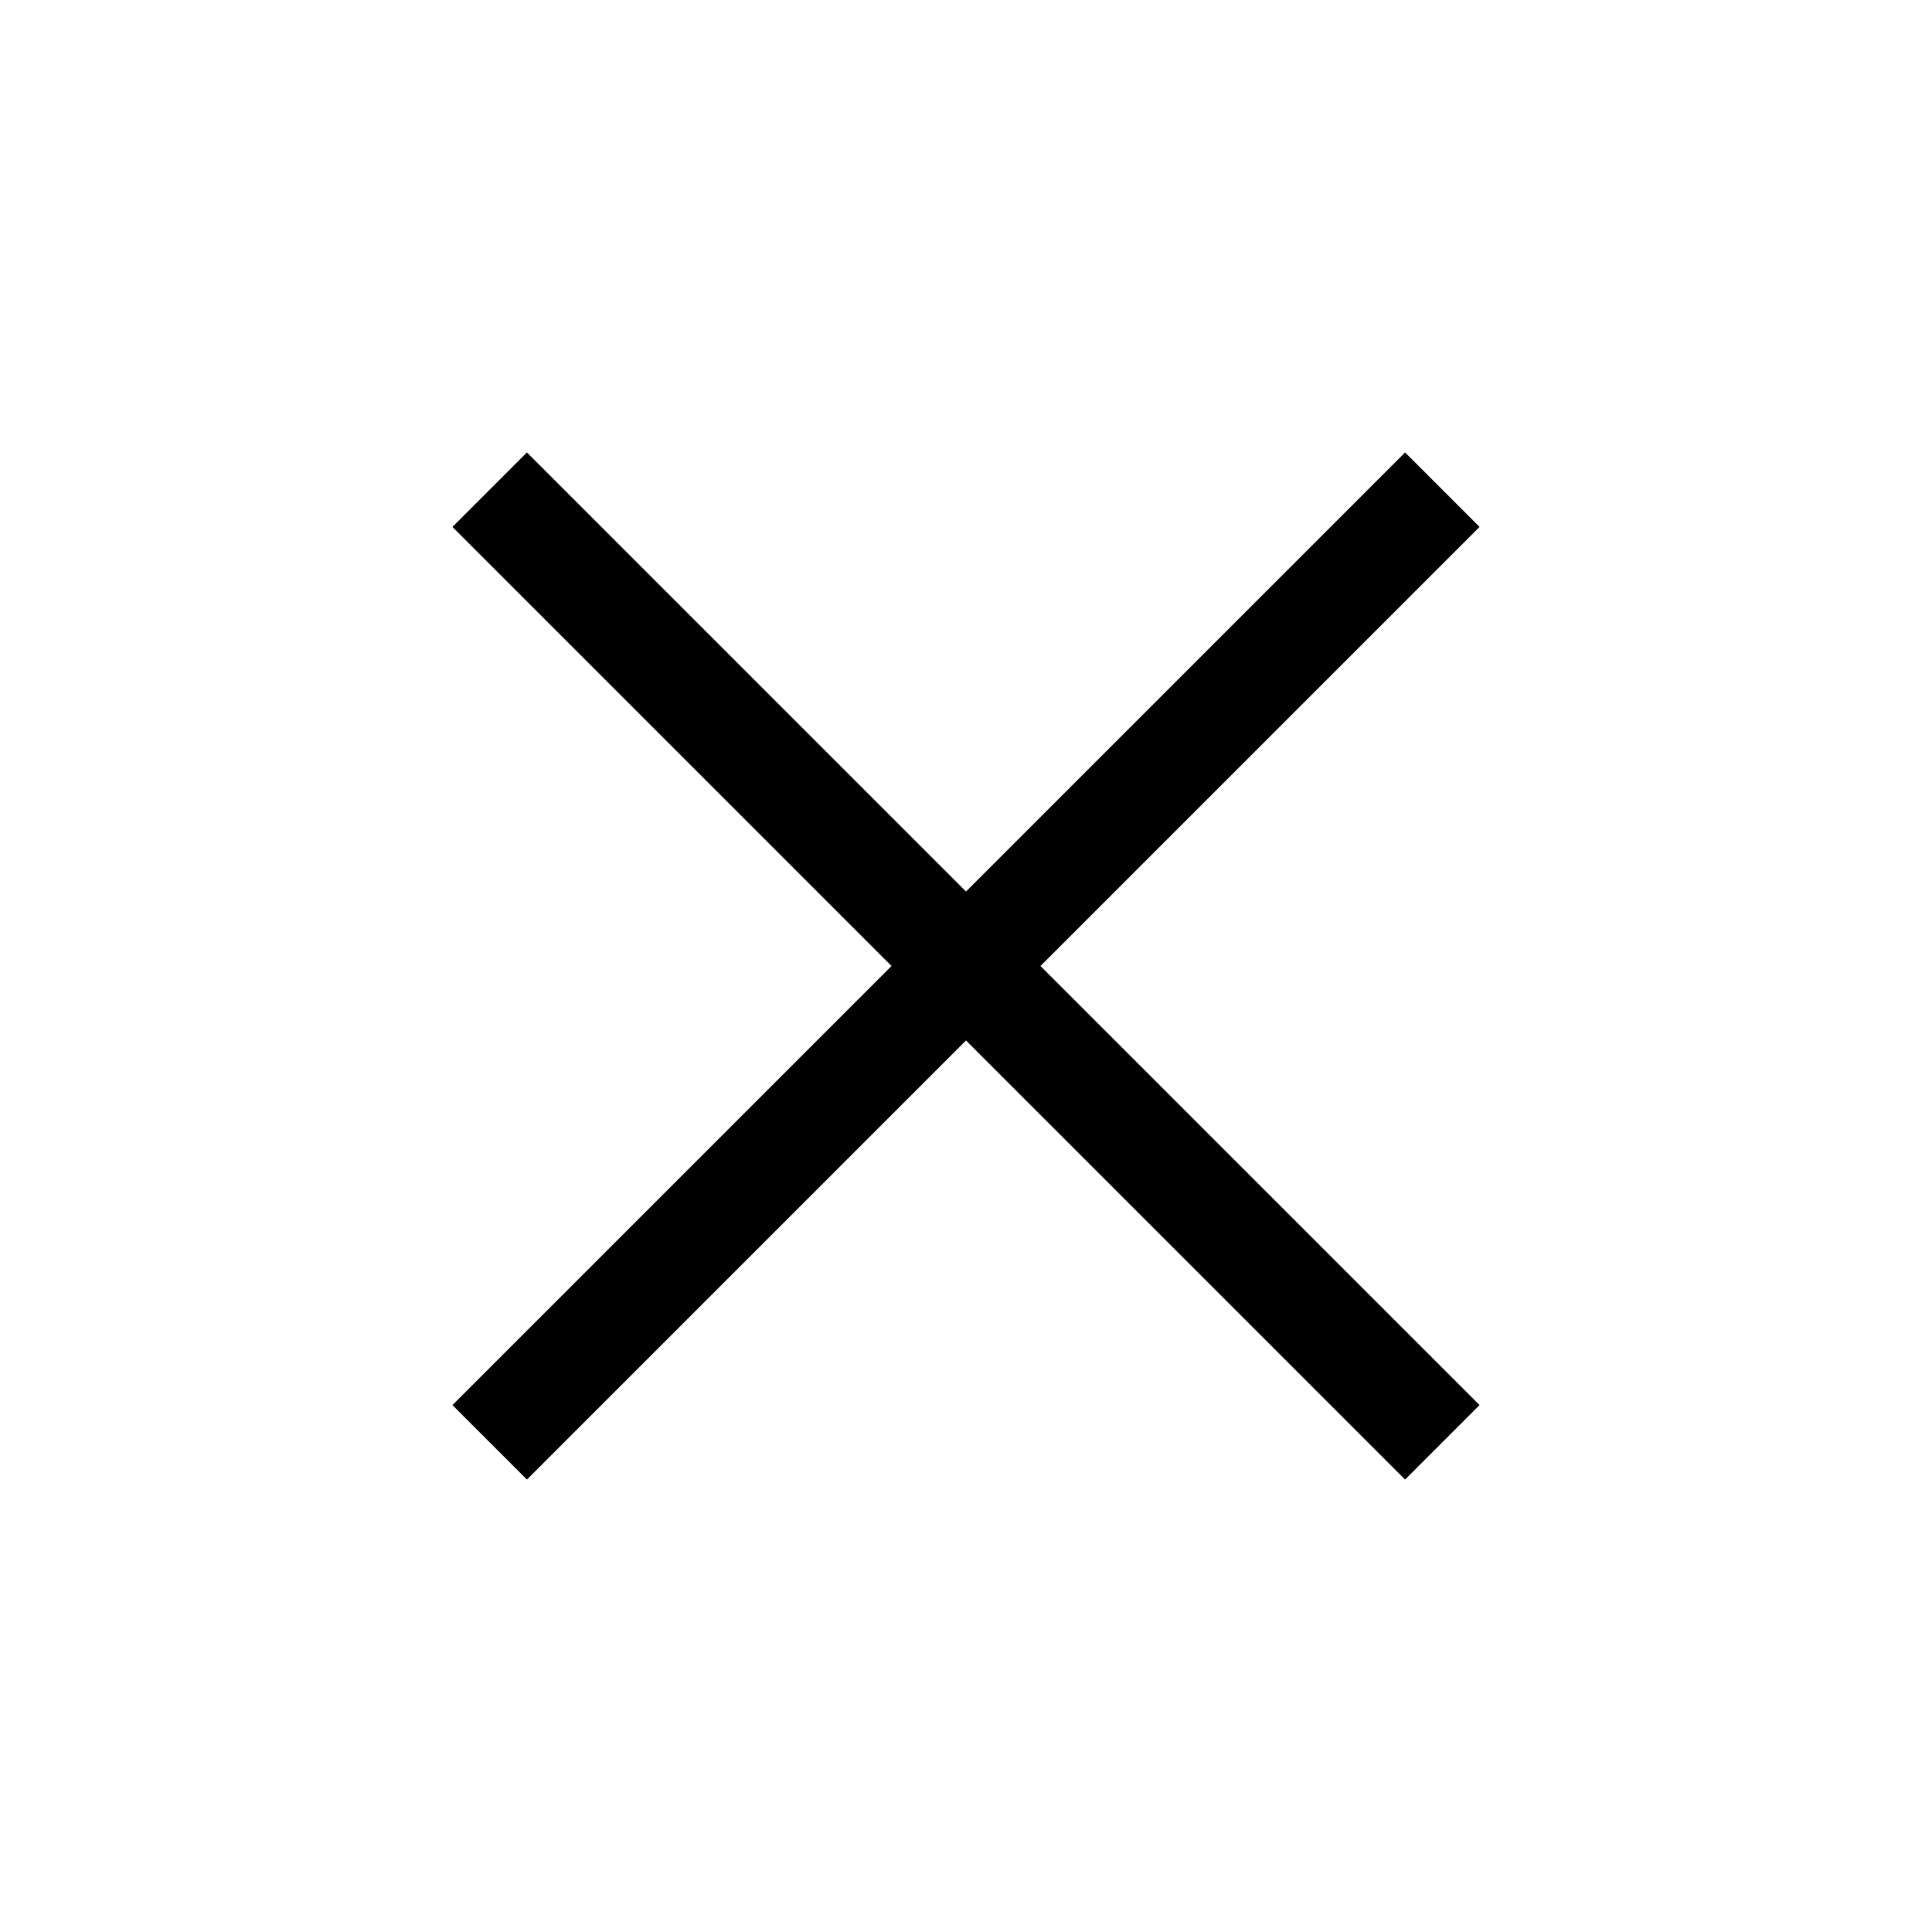
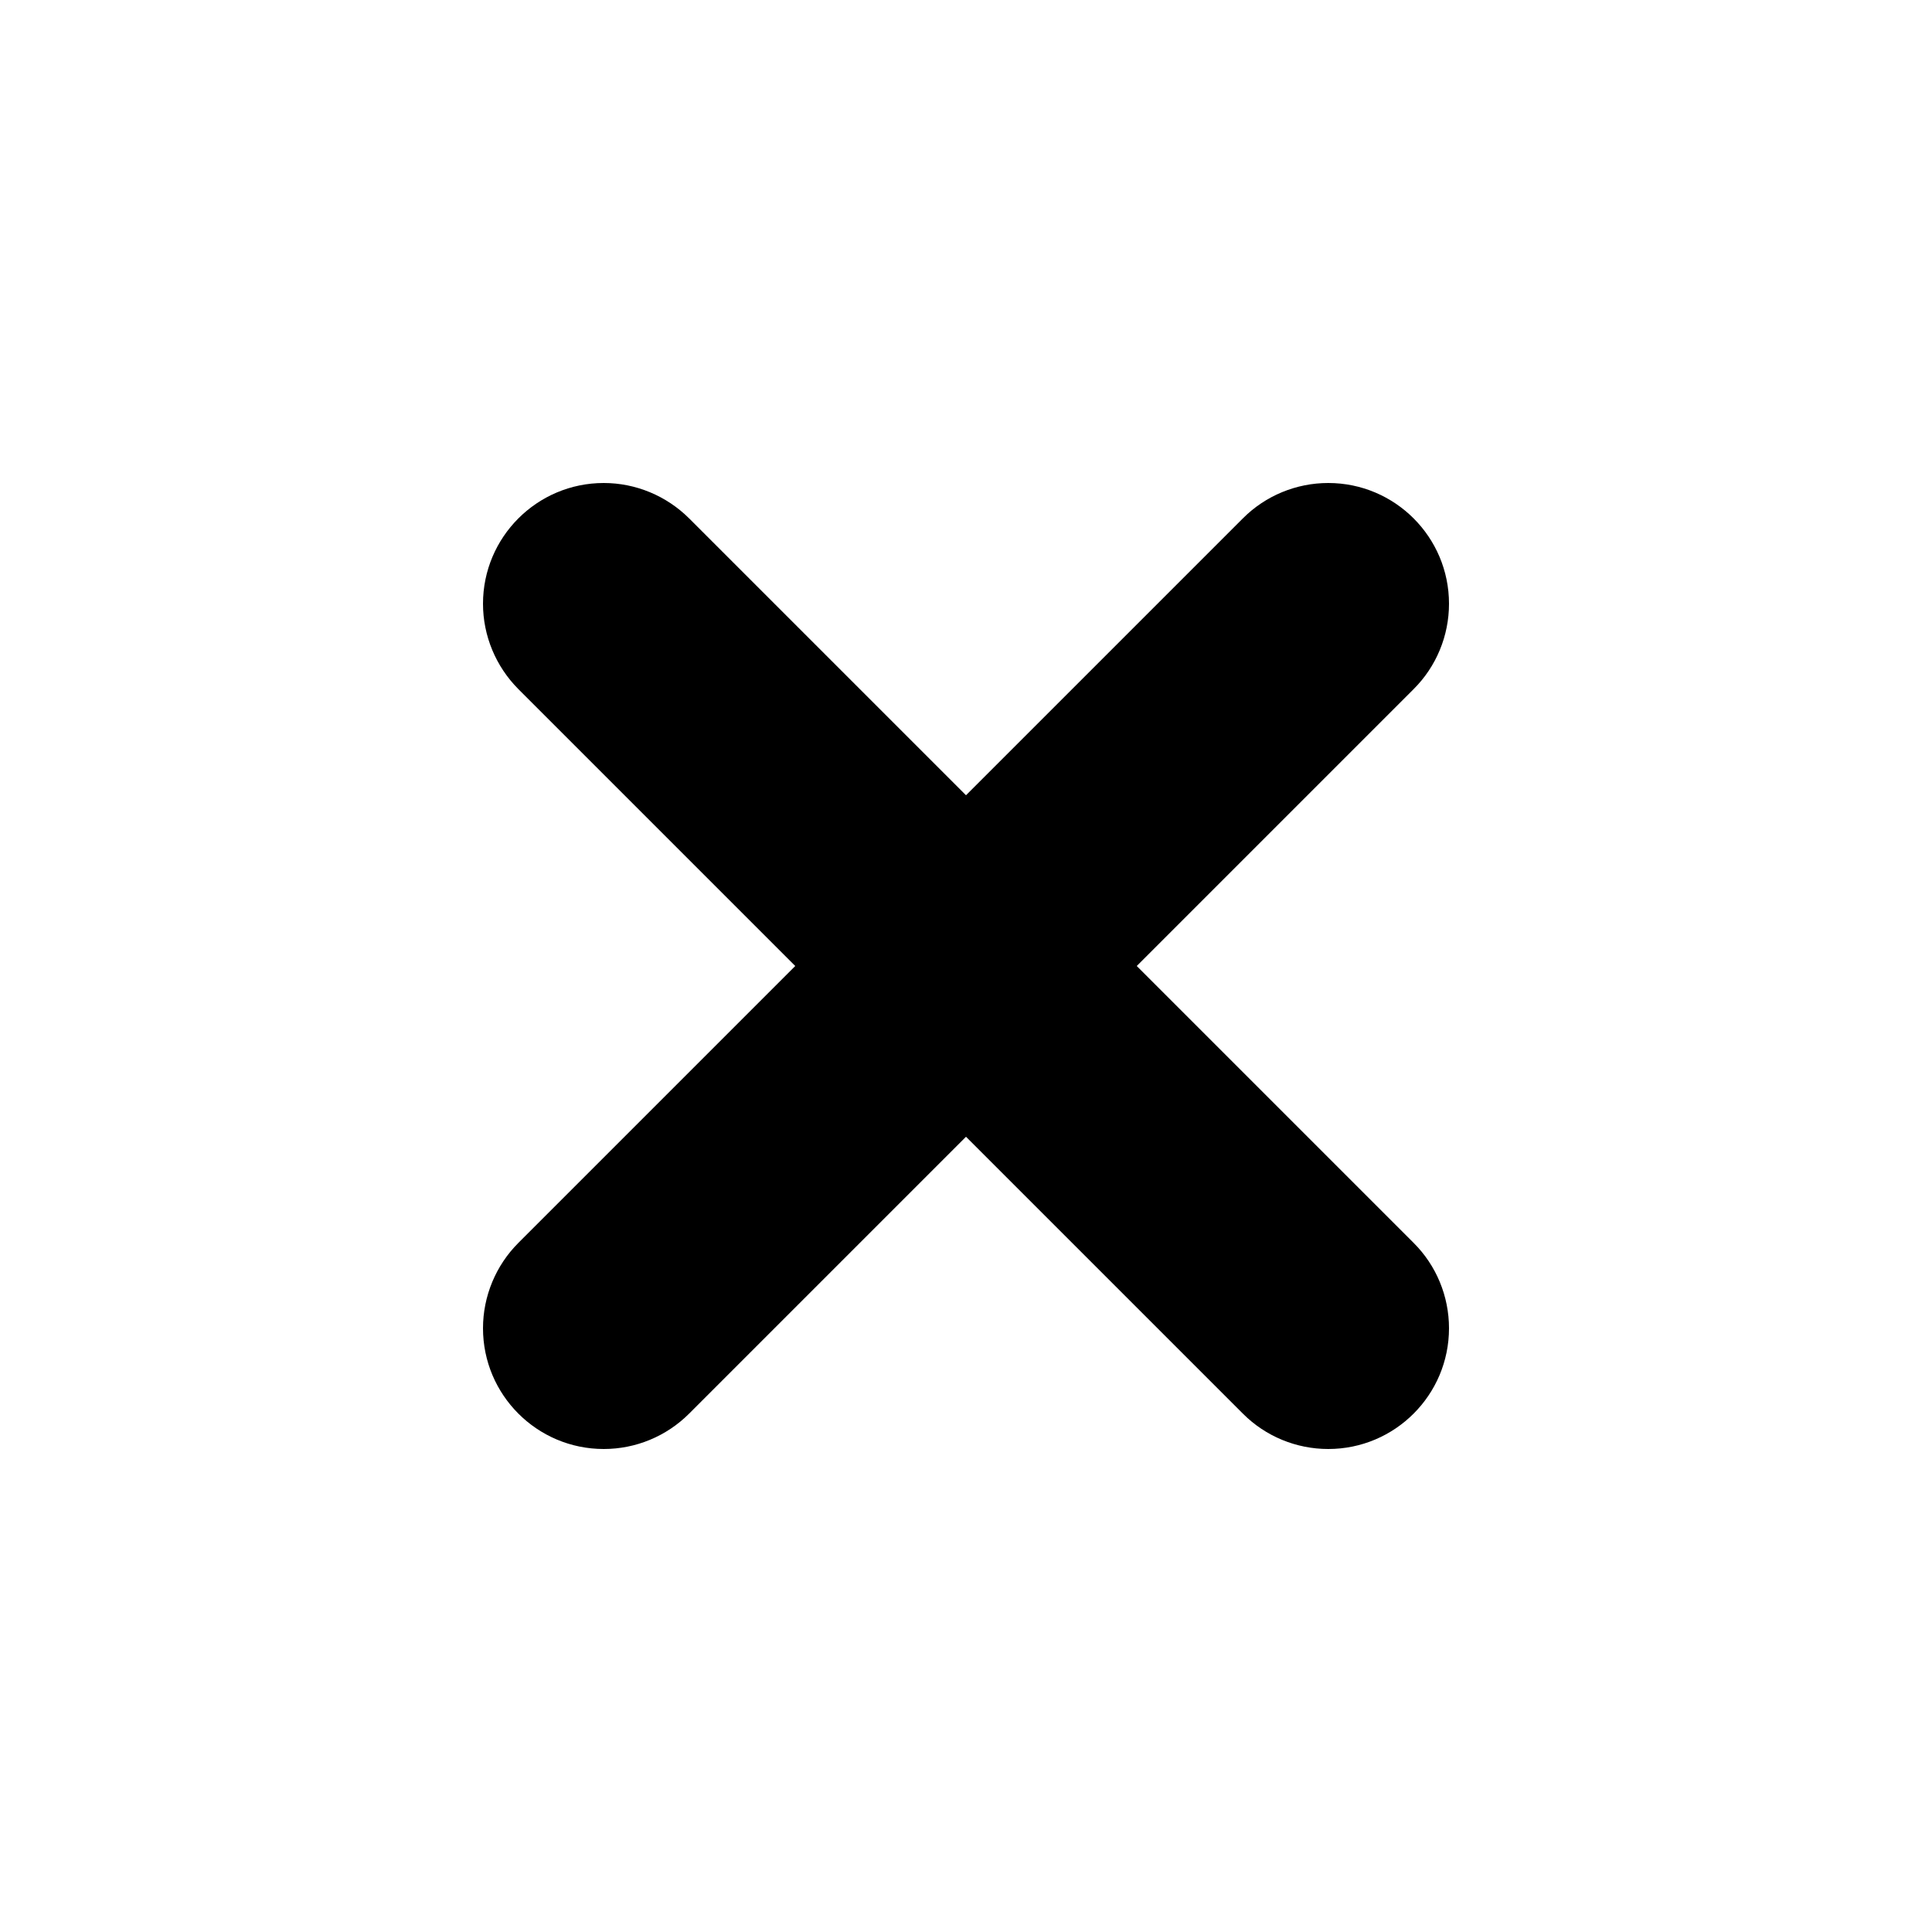
- <svg xmlns="http://www.w3.org/2000/svg" version="1.1" viewBox="0 0 22 22">
-   <g stroke-linecap="square">
-     <path d="m6 6 10 10m-10 0 10-10" fill="currentColor" />
-     <path d="M 6,5.152 5.152,6 10.152,11 5.152,16 6,16.848 l 5,-5 5,5 L 16.848,16 l -5,-5 5,-5 L 16,5.152 11,10.152 Z" fill="currentColor" />
-   </g>
+ <svg xmlns="http://www.w3.org/2000/svg" width="16" height="16" version="1.1">
+   <path style="fill:currentColor" d="M 5,4 C 4.448,4 4,4.448 4,5 4,5.265 4.106,5.519 4.293,5.707 L 10.293,11.707 C 10.48,11.895 10.735,12 11,12 11.552,12 12,11.552 12,11 12,10.735 11.895,10.48 11.707,10.293 L 5.707,4.293 C 5.519,4.106 5.265,4 5,4 Z" />
+   <path style="fill:currentColor" d="M 5,12 C 4.448,12 4,11.552 4,11 4,10.735 4.106,10.48 4.293,10.293 L 10.293,4.293 C 10.48,4.105 10.735,4 11,4 11.552,4 12,4.448 12,5 12,5.265 11.895,5.52 11.707,5.707 L 5.707,11.707 C 5.519,11.895 5.265,12 5,12 Z" />
</svg>
